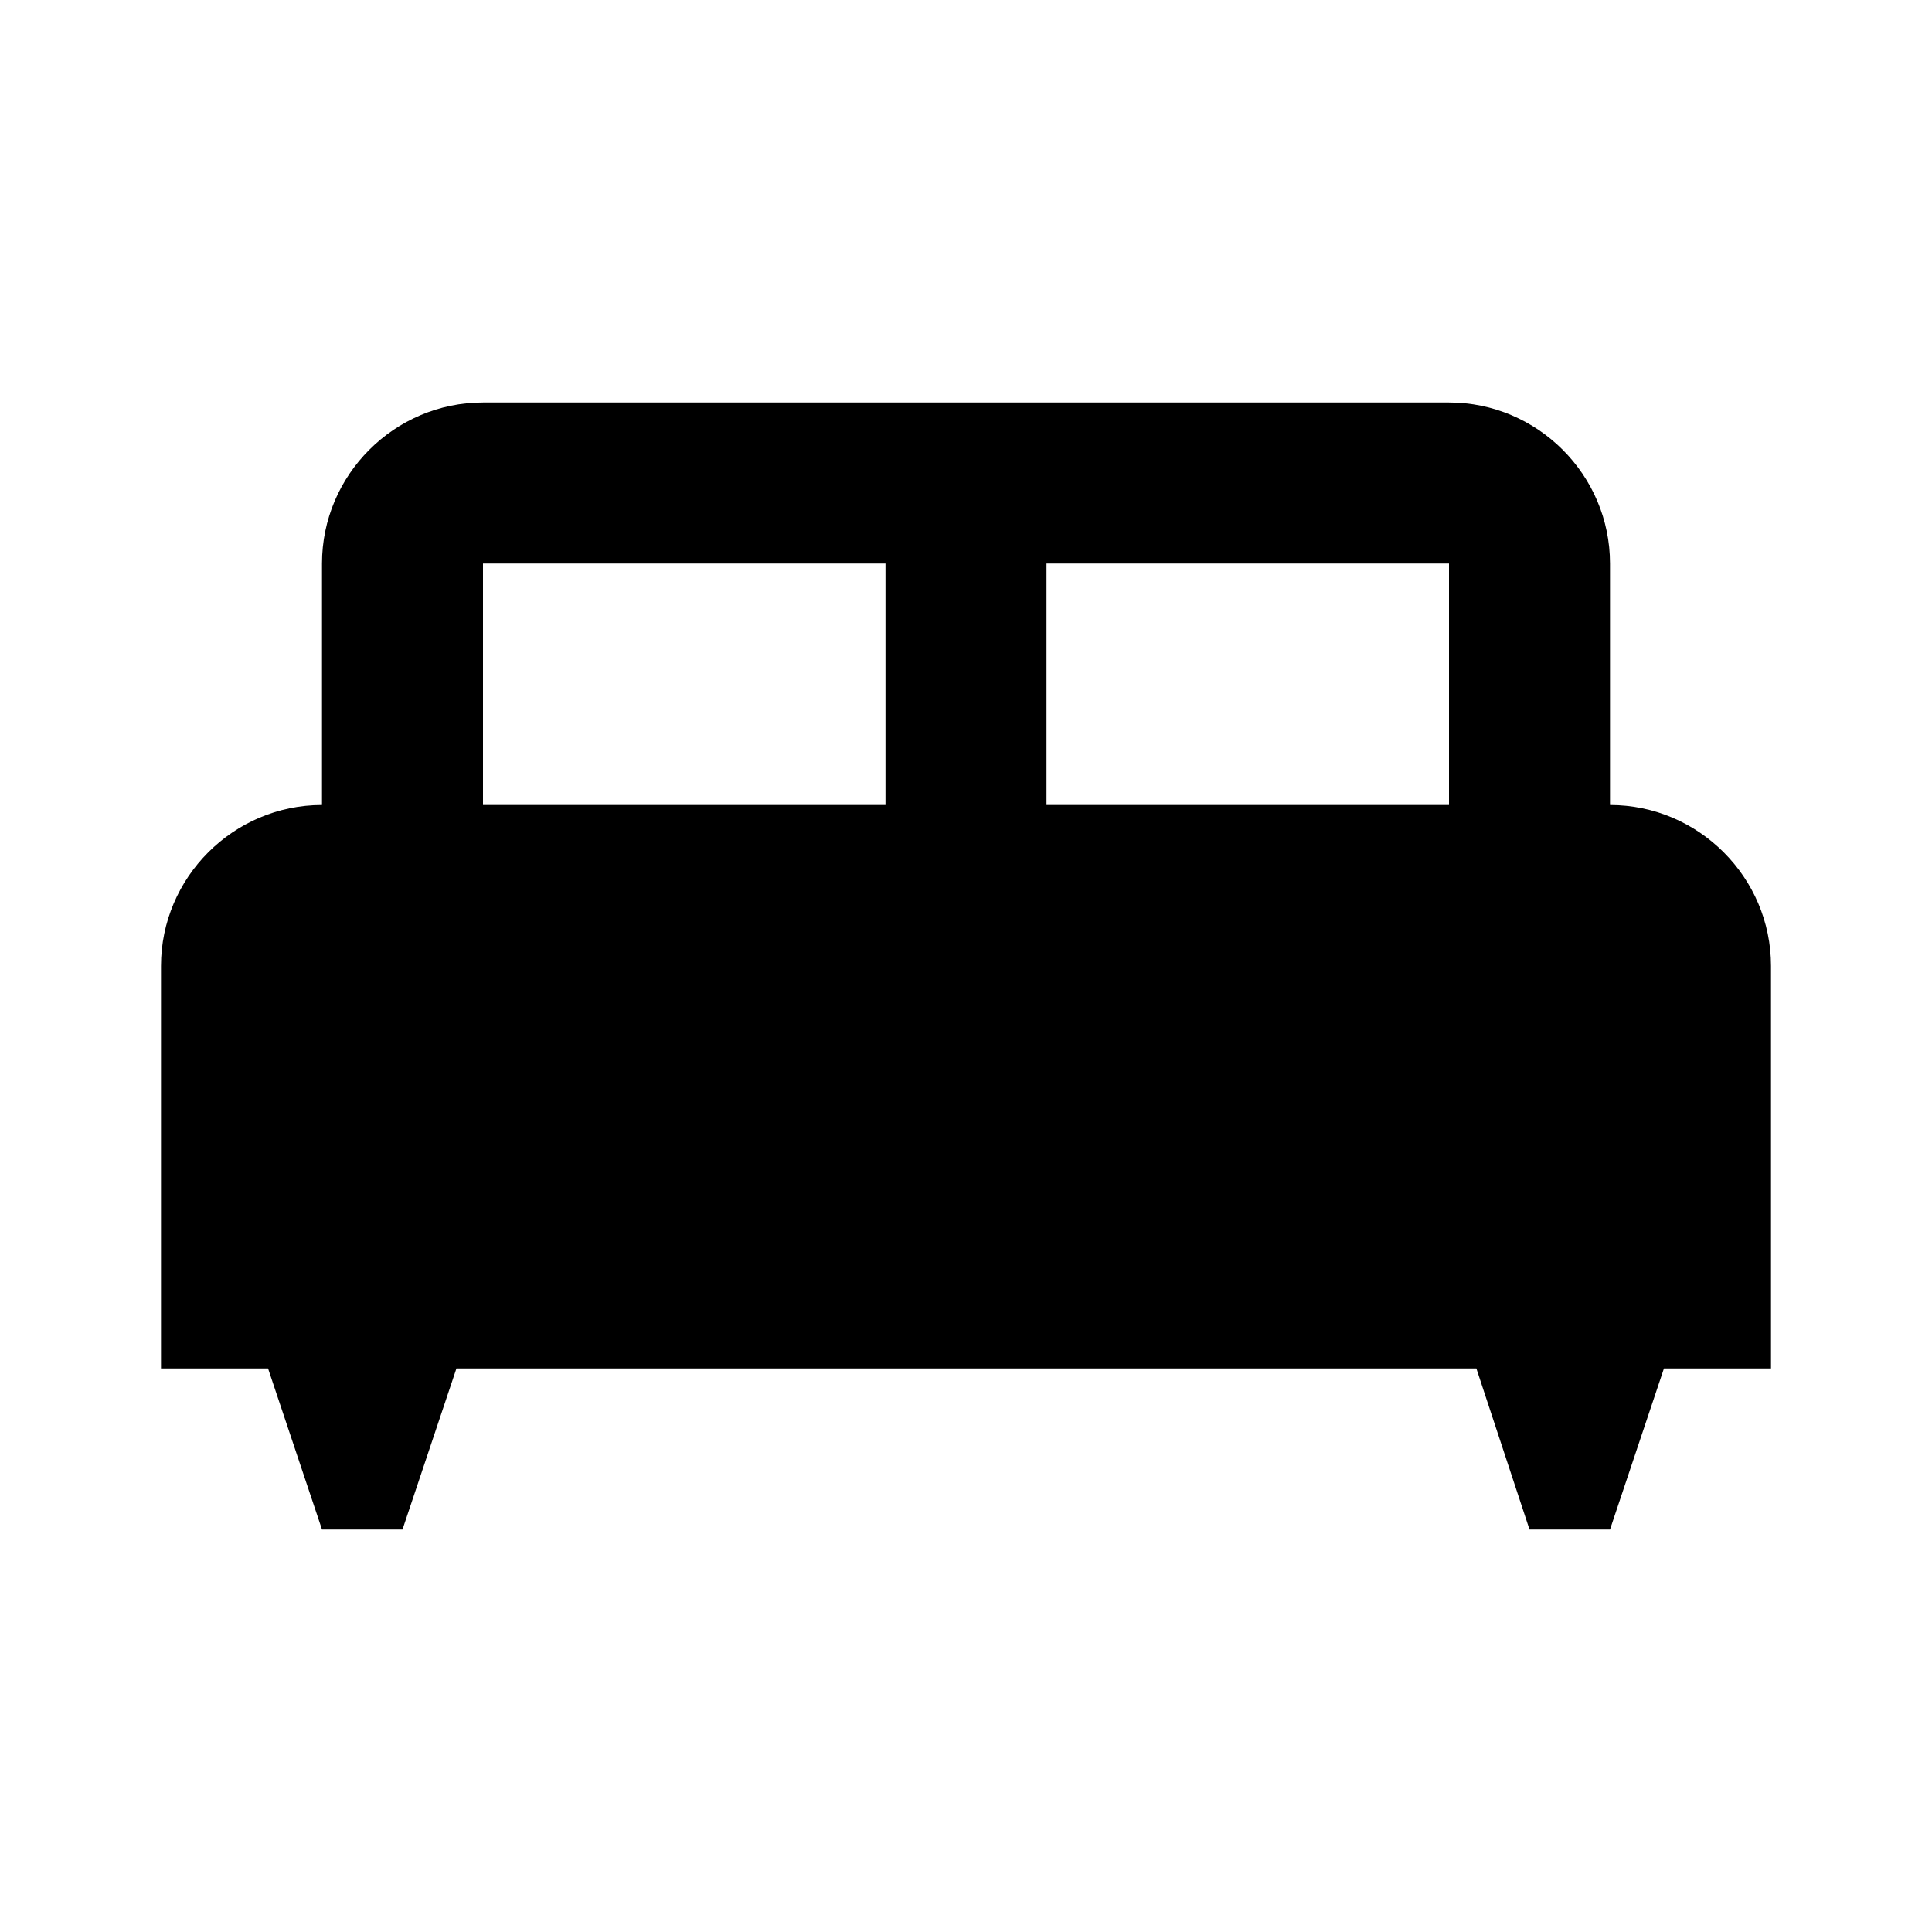
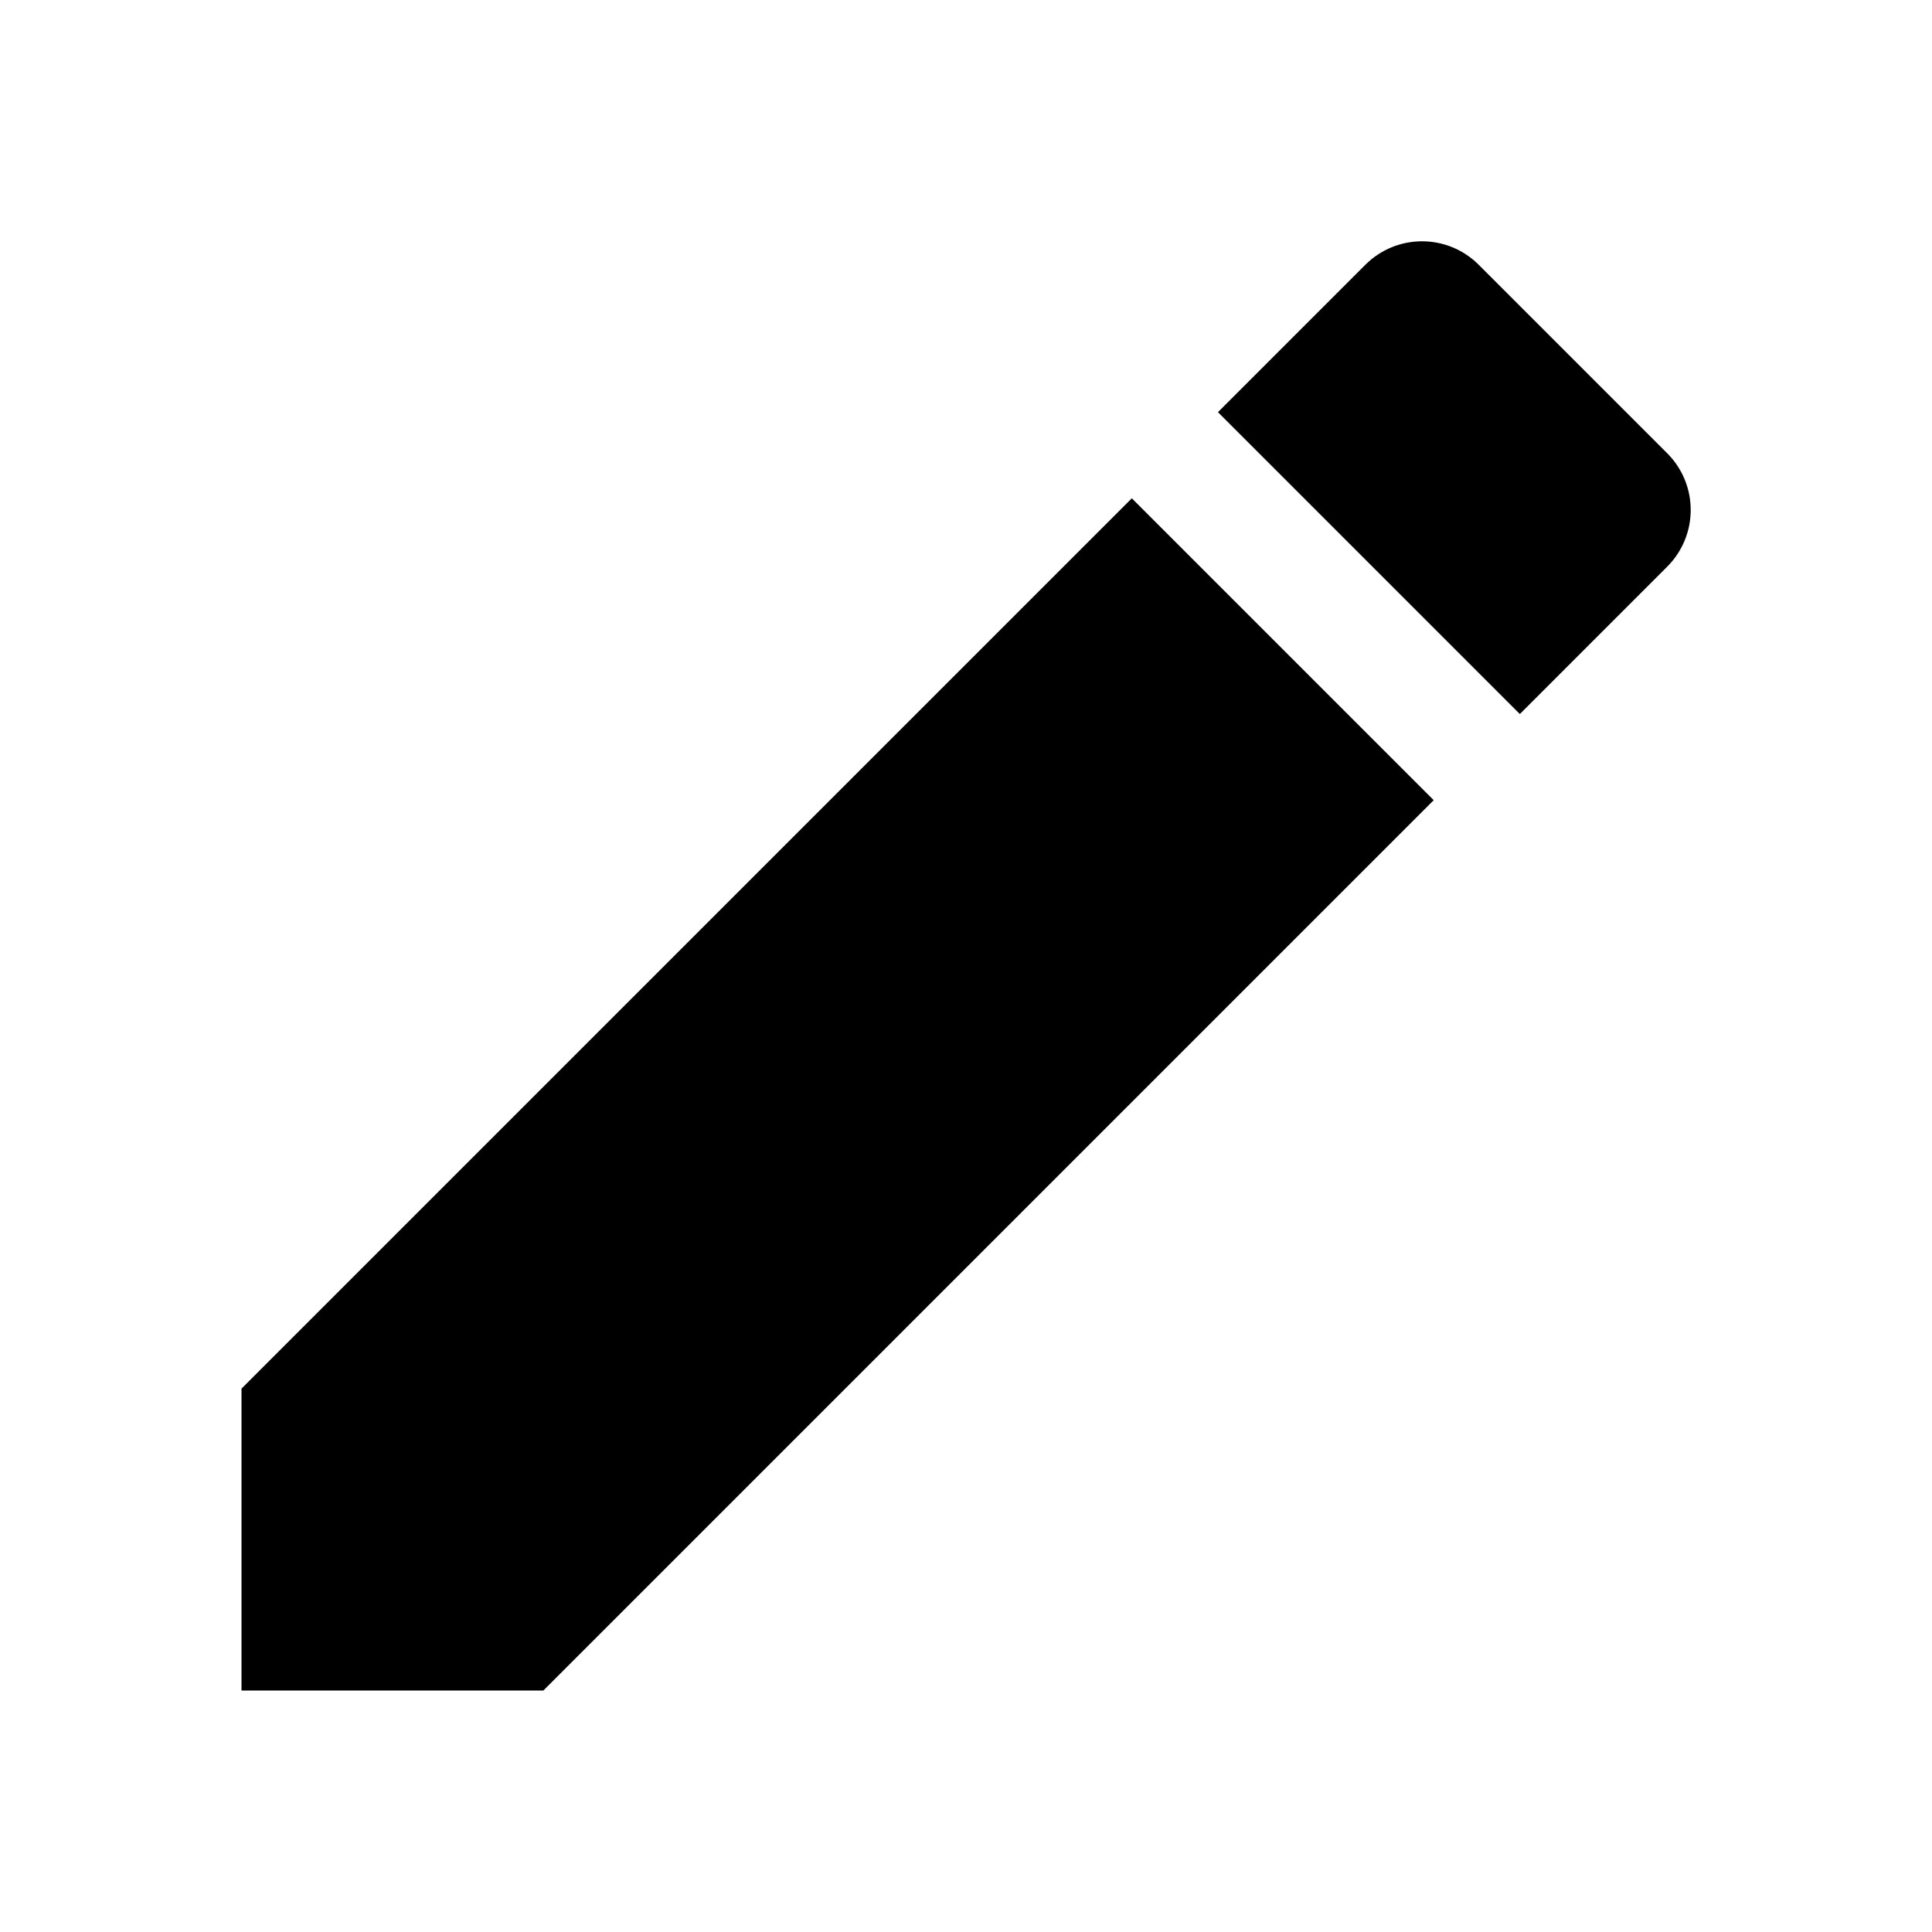
- <svg xmlns="http://www.w3.org/2000/svg" enable-background="new 0 0 24 24" height="24px" viewBox="0 0 24 24" width="24px" fill="#000000">
-   <g>
-     <rect fill="none" height="24" width="24" />
-   </g>
-   <g>
-     <g>
-       <rect fill="none" height="3" width="5" x="6" y="7" />
-       <rect fill="none" height="3" width="5" x="13" y="7" />
-       <path d="M20,10V7c0-1.1-0.9-2-2-2H6C4.9,5,4,5.9,4,7v3c-1.1,0-2,0.9-2,2v5h1.33L4,19h1l0.67-2h12.67L19,19h1l0.67-2H22v-5 C22,10.9,21.1,10,20,10z M11,10H6V7h5V10z M18,10h-5V7h5V10z" />
-     </g>
-   </g>
+ <svg xmlns="http://www.w3.org/2000/svg" height="24px" viewBox="0 0 24 24" width="24px" fill="#000000">
+   <path d="M0 0h24v24H0z" fill="none" />
+   <path d="M3 17.25V21h3.75L17.81 9.94l-3.75-3.75L3 17.25zM20.71 7.04c.39-.39.39-1.02 0-1.41l-2.34-2.34c-.39-.39-1.02-.39-1.41 0l-1.83 1.83 3.75 3.75 1.83-1.83z" />
</svg>
